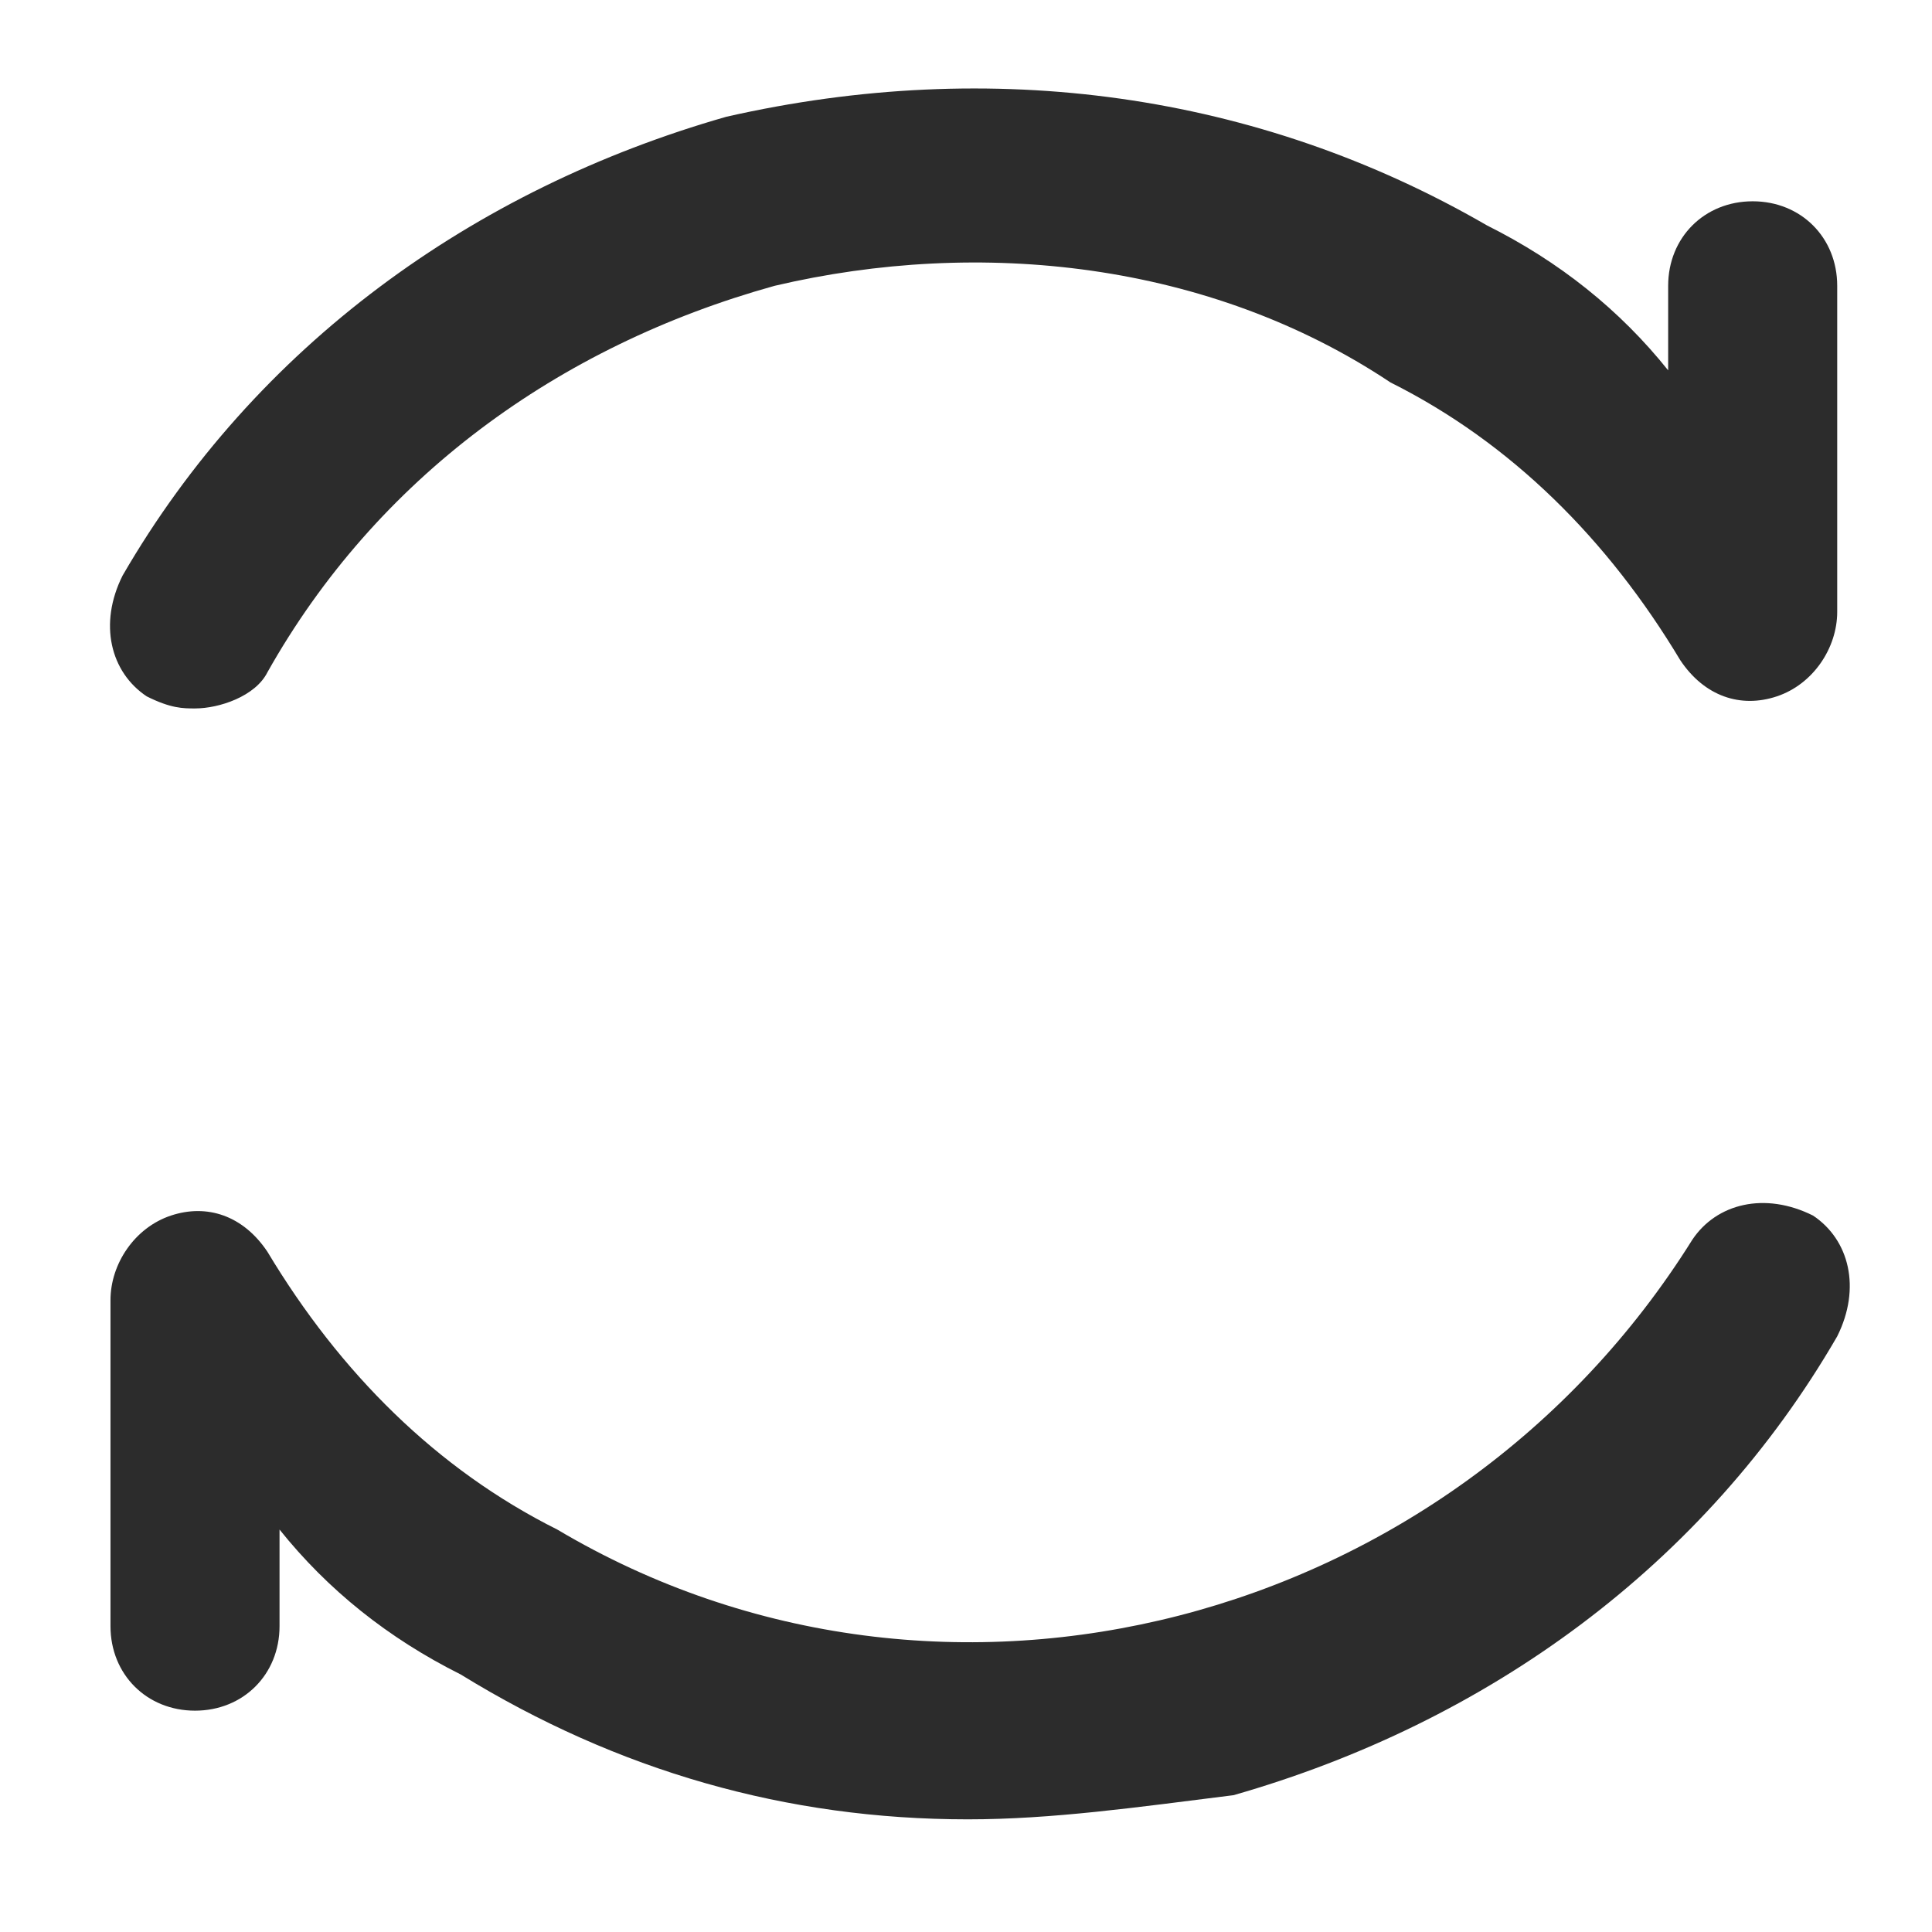
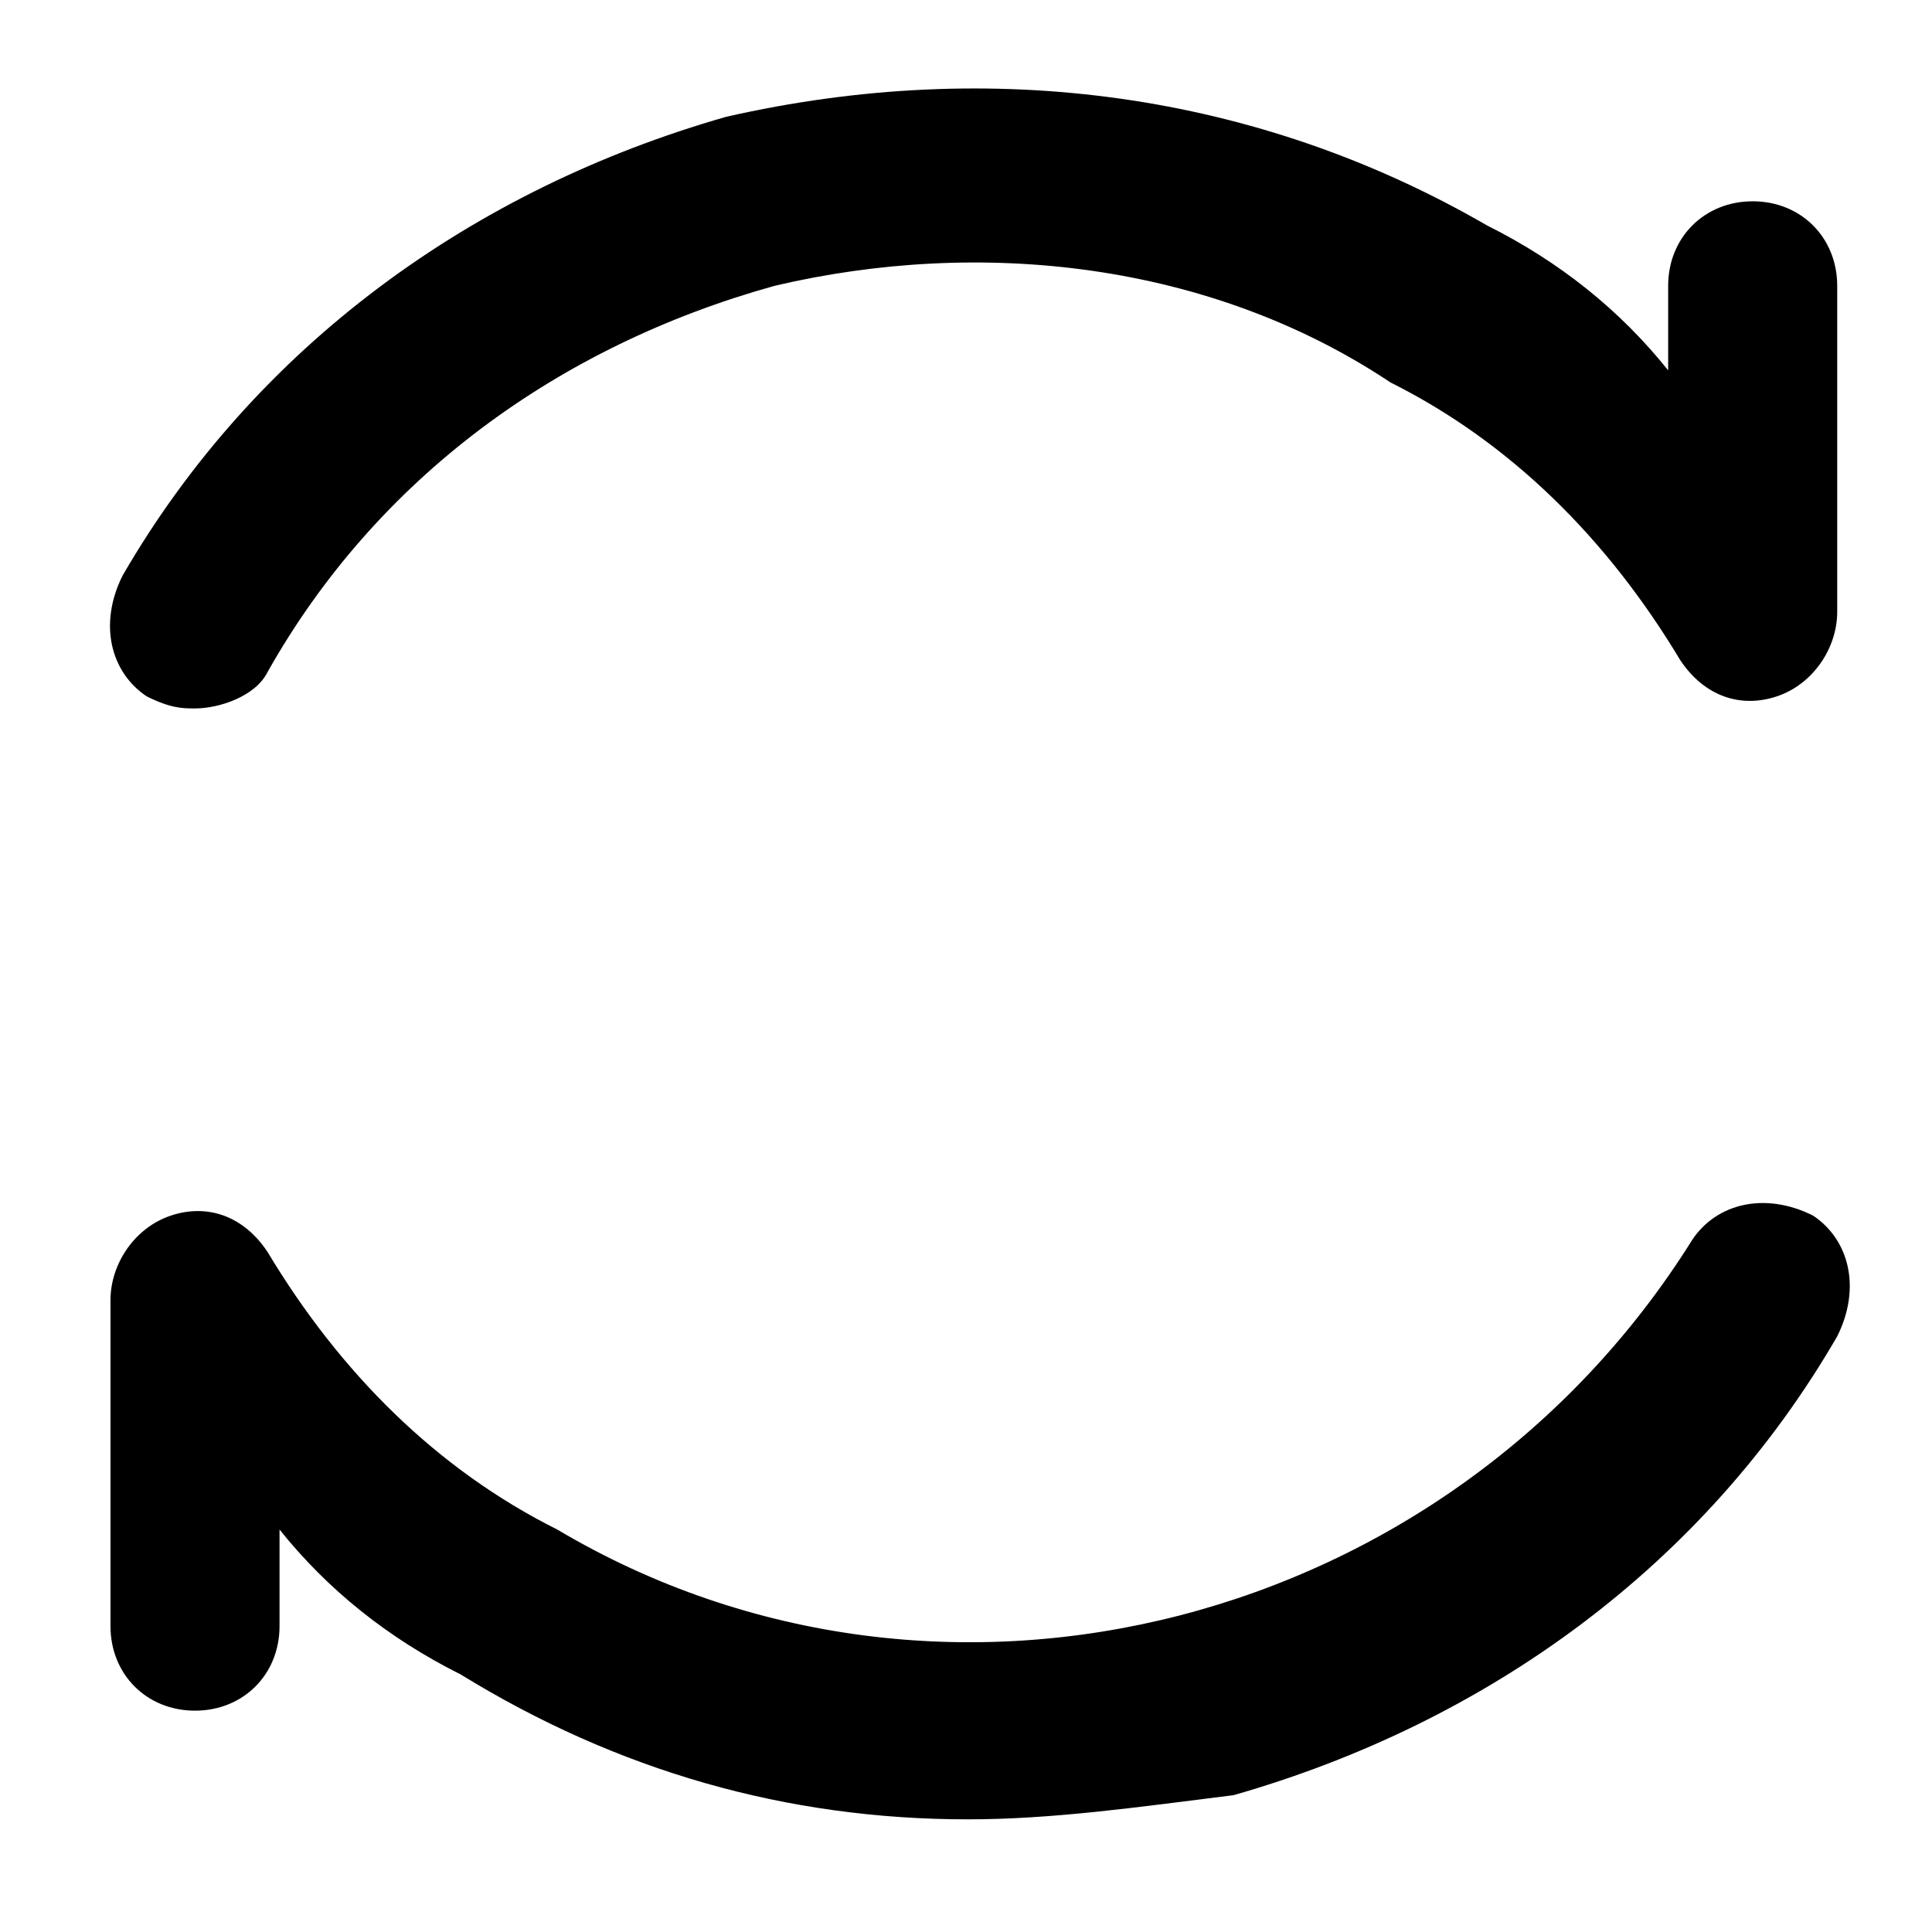
<svg xmlns="http://www.w3.org/2000/svg" t="1783752416177" class="icon" viewBox="0 0 1024 1024" version="1.1" p-id="5560" width="200" height="200">
-   <path d="M103.36 375.488c-6.4 0-12.8 0-25.6-6.4-19.2-12.8-25.6-38.4-12.8-64 70.4-121.6 185.6-204.8 320-243.2 140.8-32 281.6-12.8 403.2 57.6 38.4 19.2 70.4 44.8 96 76.8v-44.8c0-25.6 19.2-44.8 44.8-44.8s44.8 19.2 44.8 44.8v172.8c0 19.2-12.8 38.4-32 44.8-19.2 6.4-38.4 0-51.2-19.2-38.4-64-89.6-115.2-153.6-147.2-96-64-217.6-76.8-326.4-51.2-115.2 32-211.2 102.4-268.8 204.8-6.4 12.8-25.6 19.2-38.4 19.2zM512.96 964.288c-96 0-185.6-25.6-268.8-76.8-38.4-19.2-70.4-44.8-96-76.8v51.2c0 25.6-19.2 44.8-44.8 44.8s-44.8-19.2-44.8-44.8v-172.8c0-19.2 12.8-38.4 32-44.8 19.2-6.4 38.4 0 51.2 19.2 38.4 64 89.6 115.2 153.6 147.2 204.8 121.6 473.6 51.2 601.6-153.6 12.8-19.2 38.4-25.6 64-12.8 19.2 12.8 25.6 38.4 12.8 64-70.4 121.6-185.6 204.8-320 243.2-51.2 6.4-96 12.8-140.8 12.8z" fill="#2c2c2c" p-id="5561" />
+   <path d="M103.36 375.488c-6.4 0-12.8 0-25.6-6.4-19.2-12.8-25.6-38.4-12.8-64 70.4-121.6 185.6-204.8 320-243.2 140.8-32 281.6-12.8 403.2 57.6 38.4 19.2 70.4 44.8 96 76.8v-44.8c0-25.6 19.2-44.8 44.8-44.8s44.8 19.2 44.8 44.8v172.8c0 19.2-12.8 38.4-32 44.8-19.2 6.4-38.4 0-51.2-19.2-38.4-64-89.6-115.2-153.6-147.2-96-64-217.6-76.8-326.4-51.2-115.2 32-211.2 102.4-268.8 204.8-6.4 12.8-25.6 19.2-38.4 19.2zM512.96 964.288c-96 0-185.6-25.6-268.8-76.8-38.4-19.2-70.4-44.8-96-76.8v51.2c0 25.6-19.2 44.8-44.8 44.8s-44.8-19.2-44.8-44.8v-172.8c0-19.2 12.8-38.4 32-44.8 19.2-6.4 38.4 0 51.2 19.2 38.4 64 89.6 115.2 153.6 147.2 204.8 121.6 473.6 51.2 601.6-153.6 12.8-19.2 38.4-25.6 64-12.8 19.2 12.8 25.6 38.4 12.8 64-70.4 121.6-185.6 204.8-320 243.2-51.2 6.4-96 12.8-140.8 12.8z" p-id="5561" />
</svg>
